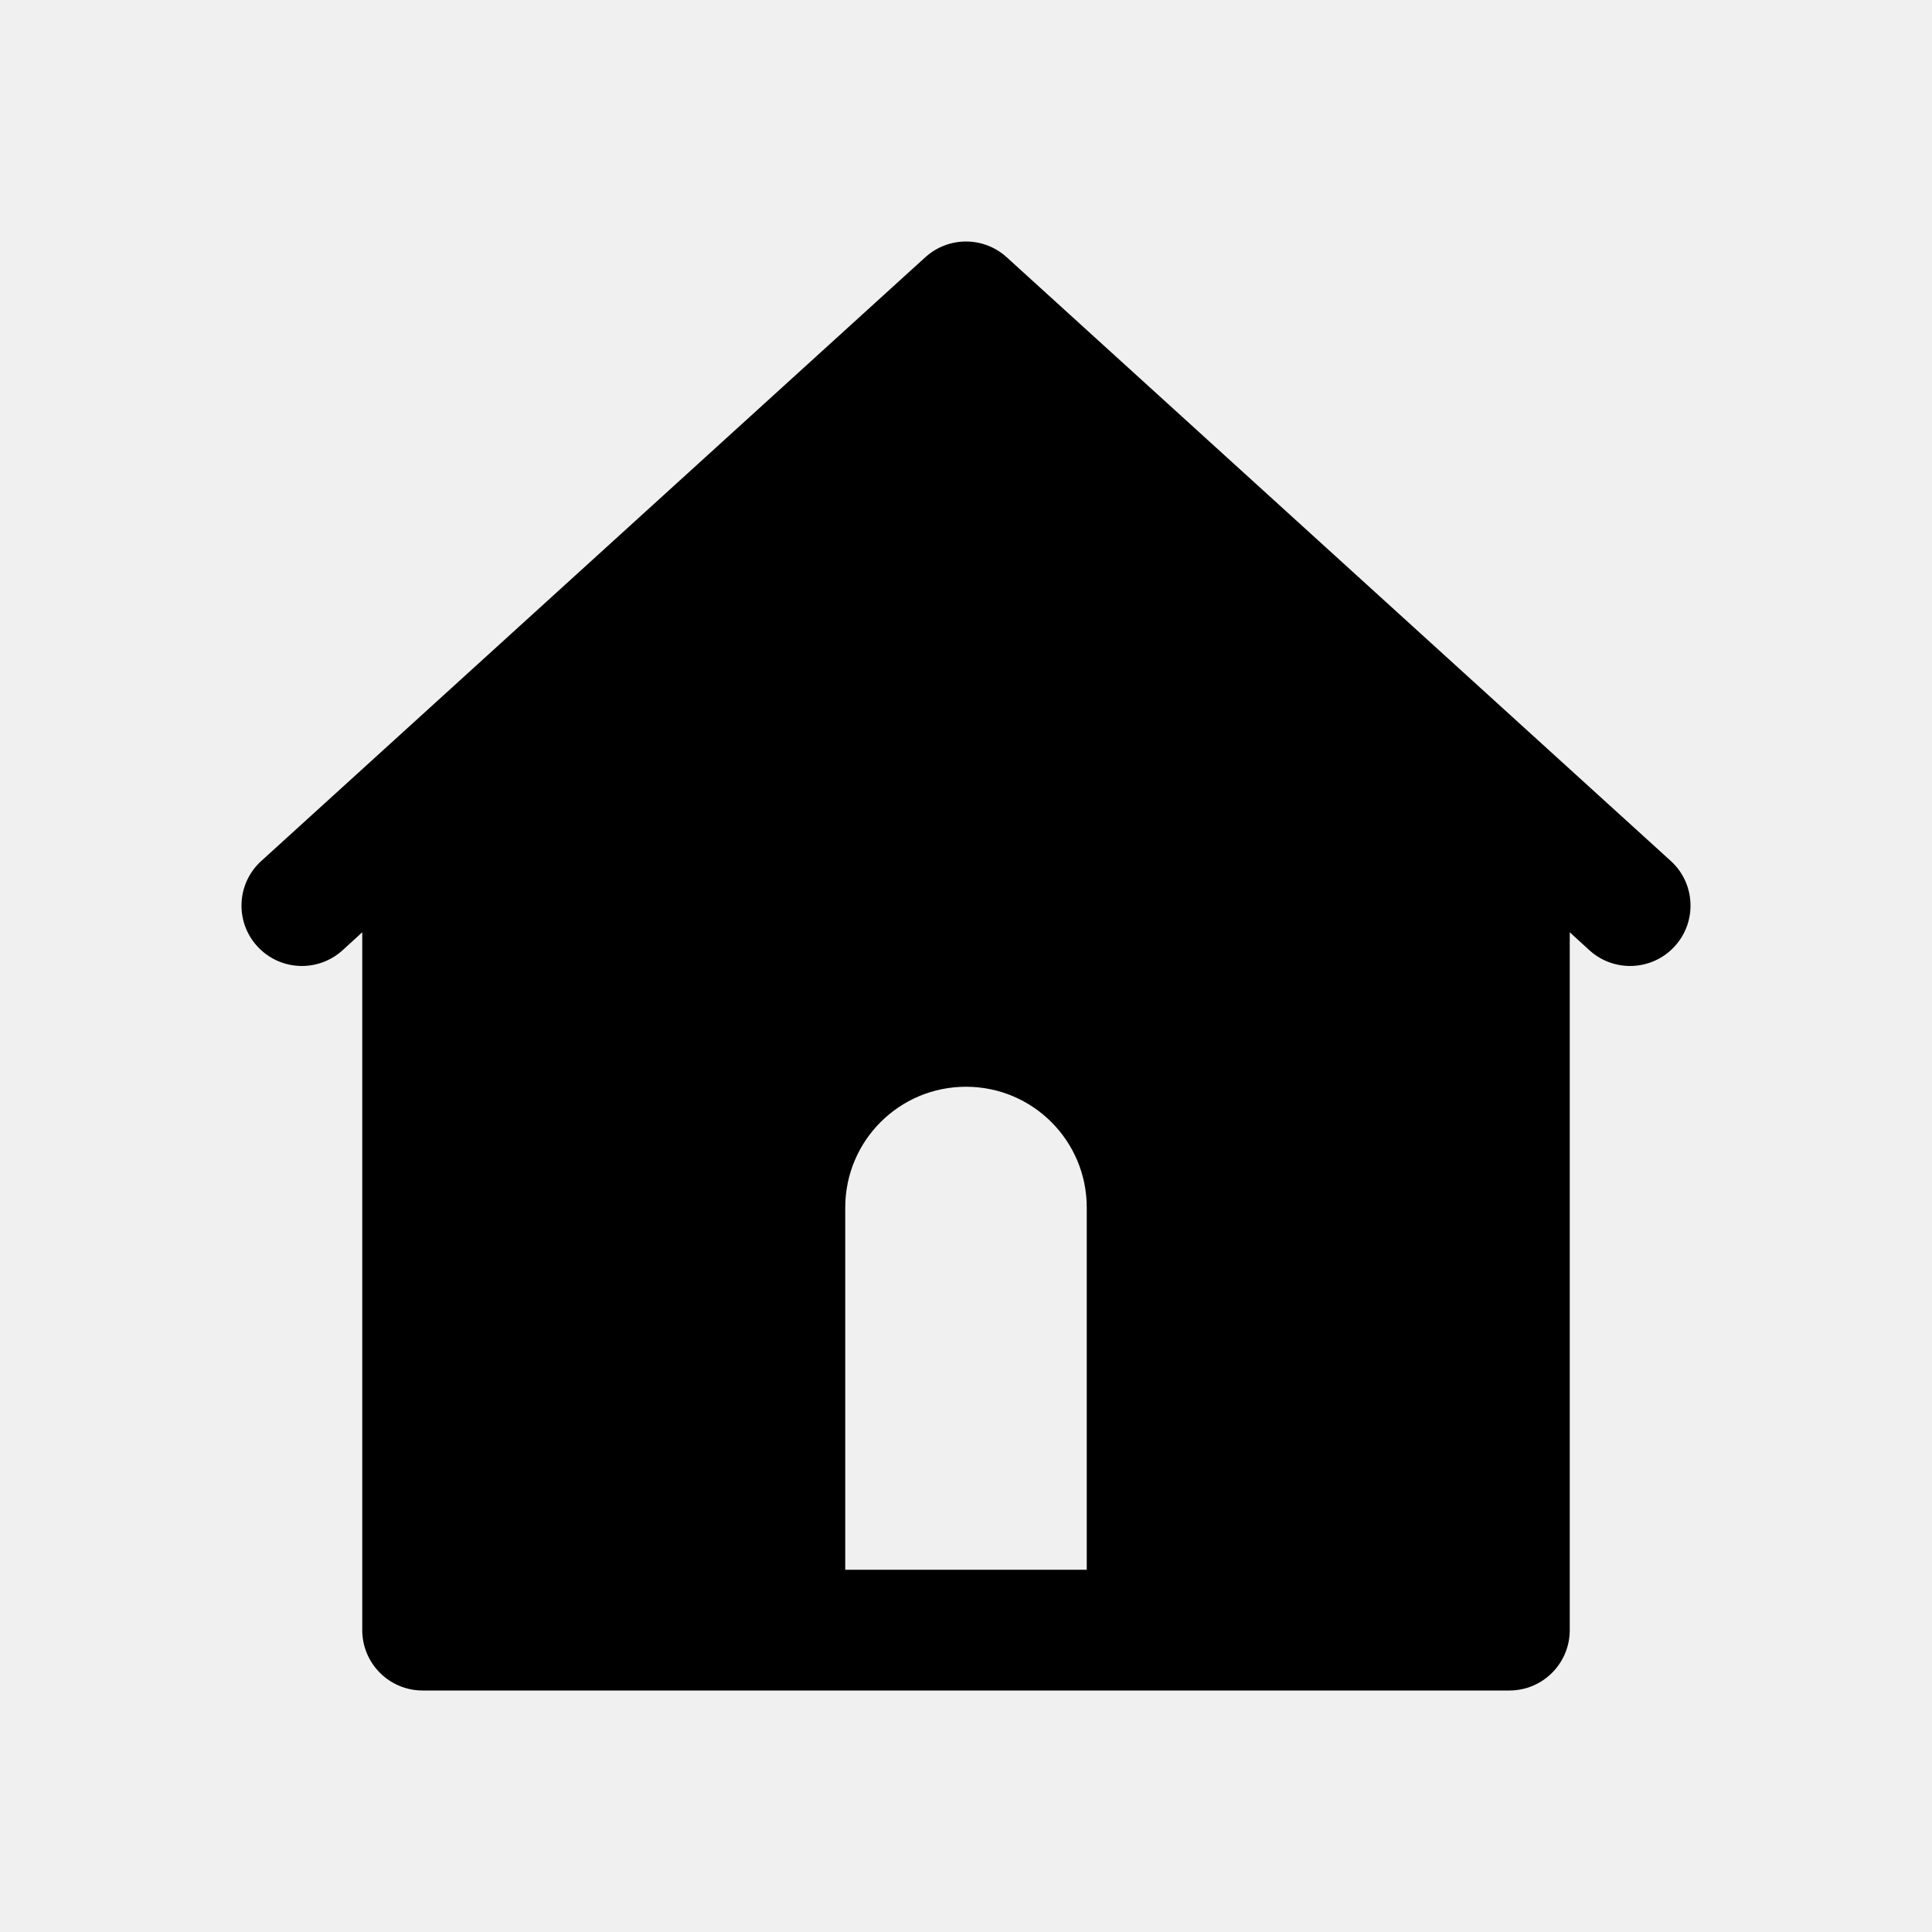
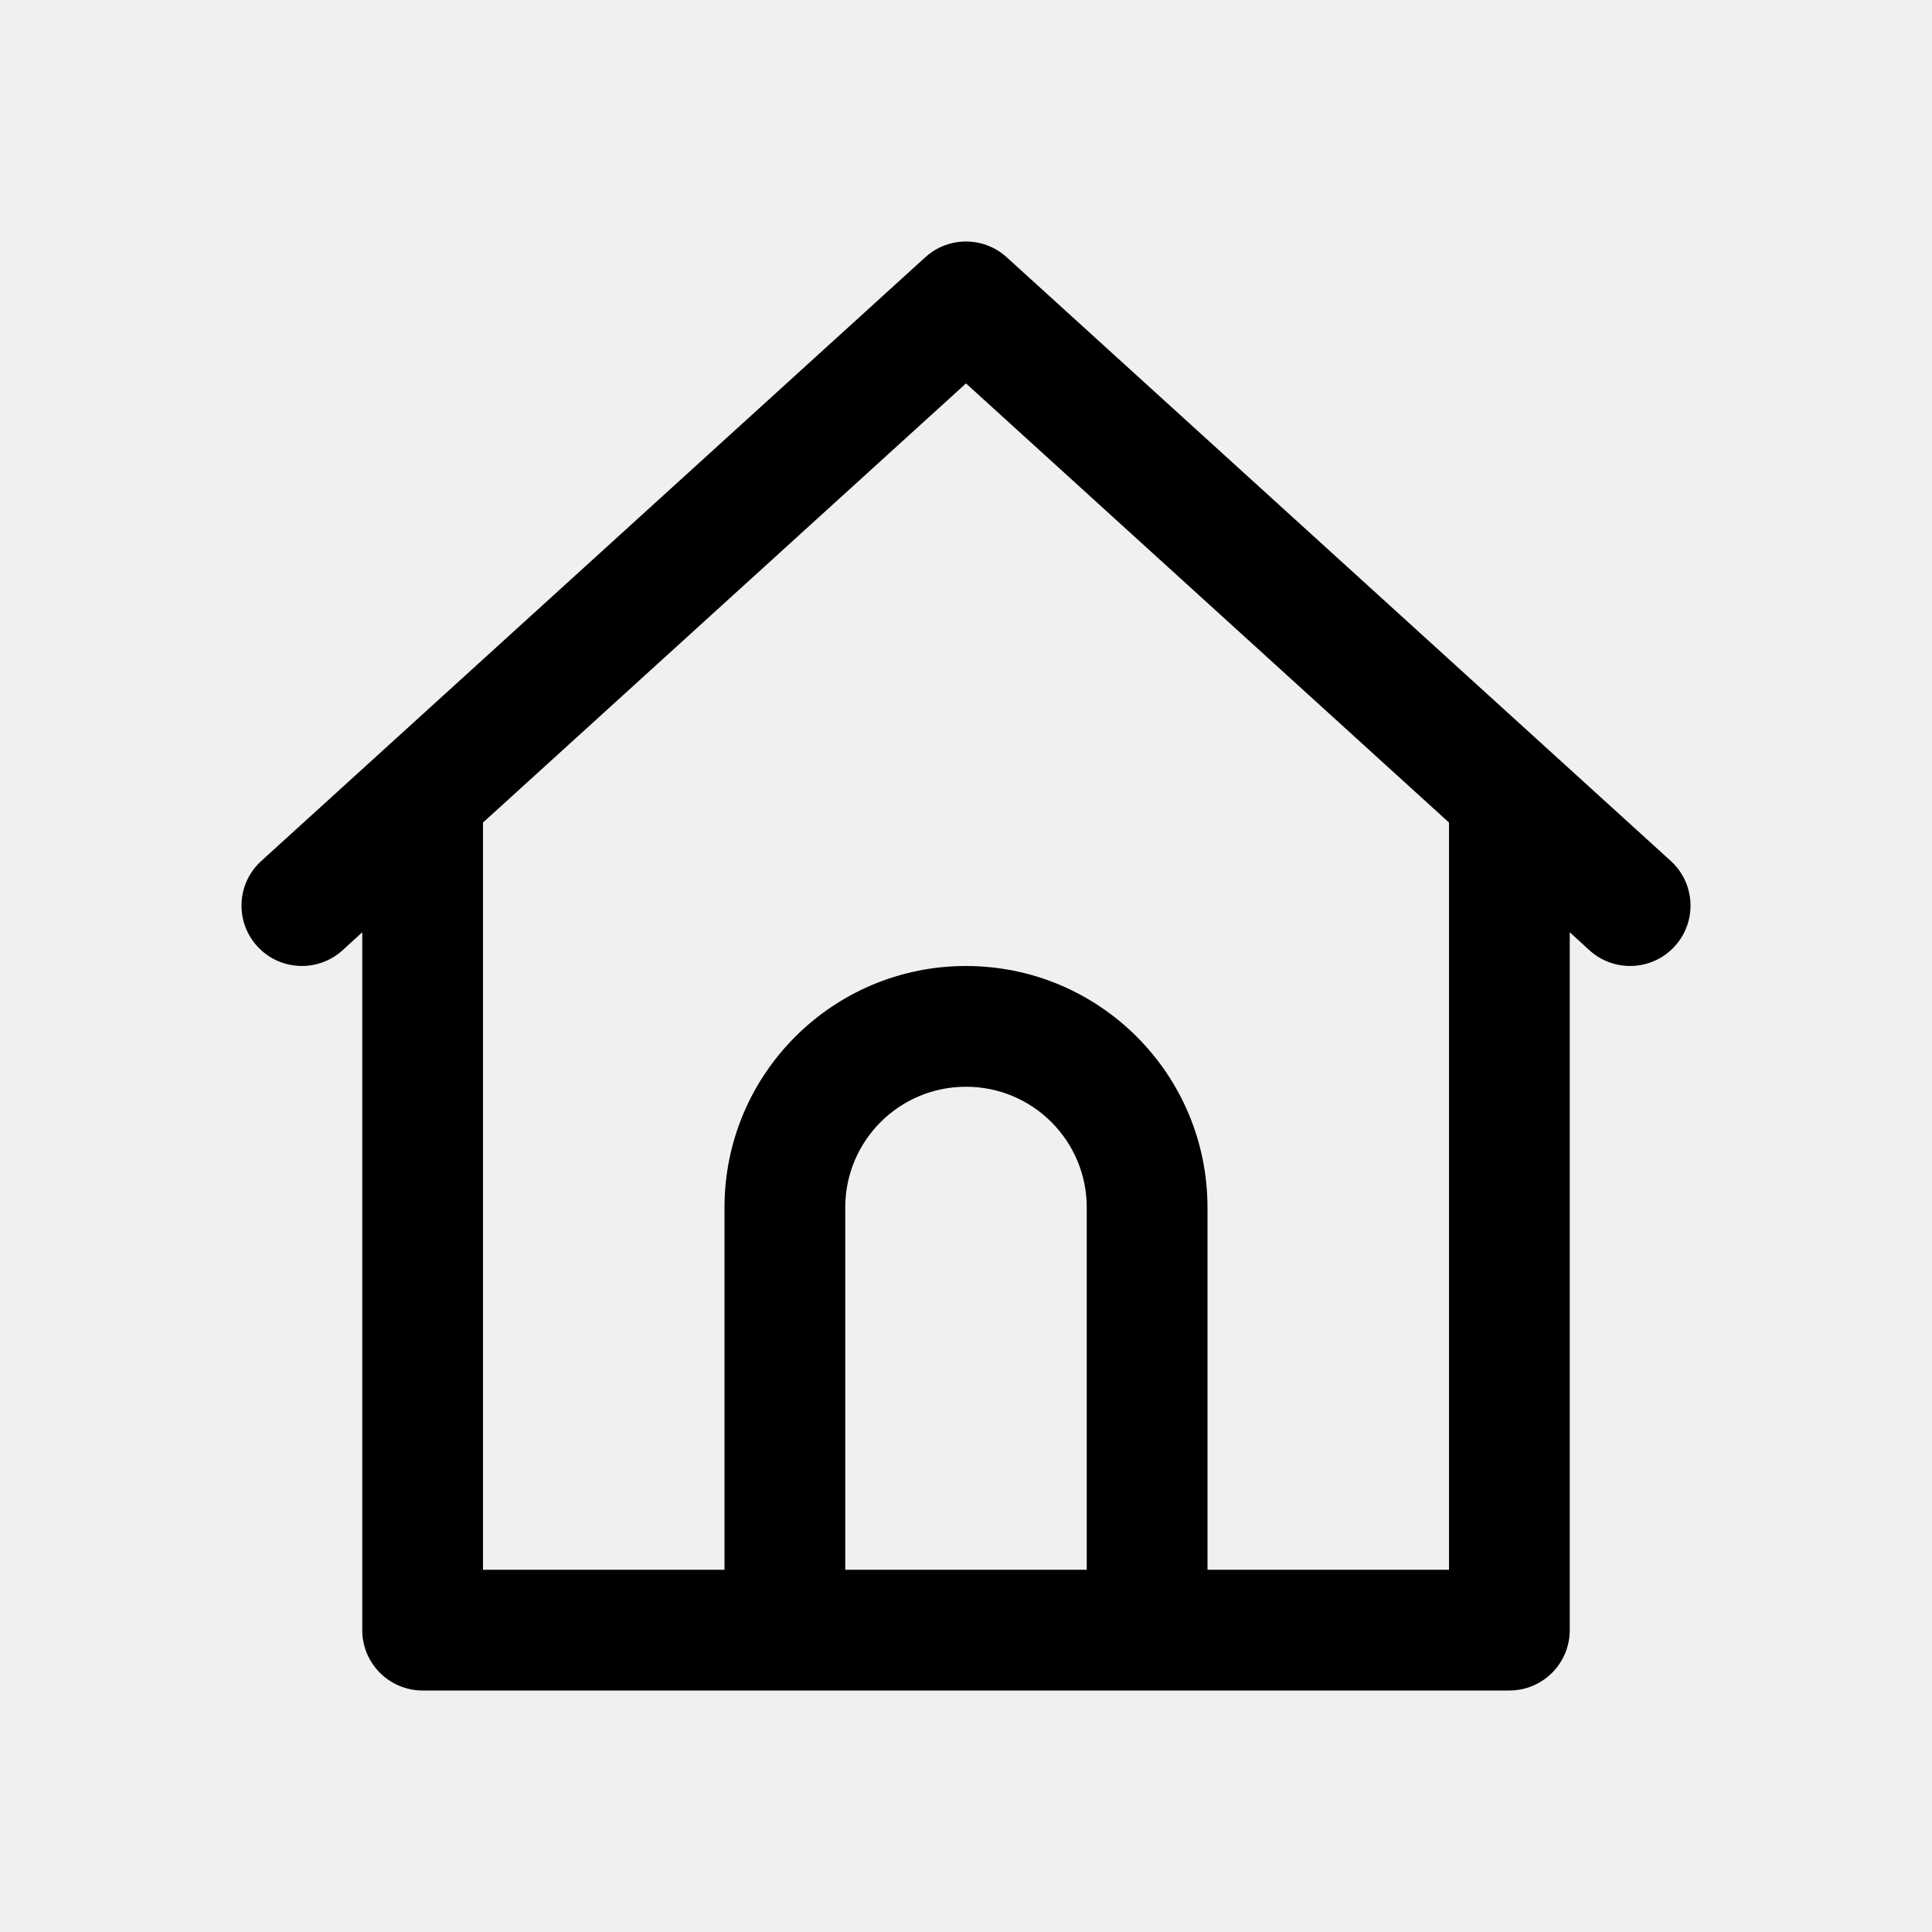
<svg xmlns="http://www.w3.org/2000/svg" width="24" height="24" viewBox="0 0 24 24" fill="none">
  <g clip-path="url(#clip0)">
-     <path d="M20.755 10.695L12.583 3.266L12.505 3.195C12.451 3.146 12.392 3.106 12.33 3.076C12.327 3.075 12.324 3.074 12.321 3.072C12.118 2.976 11.882 2.976 11.679 3.072C11.676 3.073 11.673 3.074 11.67 3.076C11.608 3.106 11.549 3.146 11.495 3.195L11.418 3.265L3.246 10.695C2.939 10.973 2.916 11.448 3.195 11.754C3.474 12.061 3.948 12.083 4.255 11.805L4.5 11.581V20.25C4.5 20.664 4.836 21 5.25 21H9H15H18.75C19.164 21 19.5 20.664 19.5 20.25V11.581L19.745 11.805C20.052 12.083 20.526 12.061 20.805 11.754C21.084 11.448 21.061 10.973 20.755 10.695ZM10.5 19.5V15C10.5 14.171 11.171 13.5 12 13.5C12.829 13.5 13.5 14.171 13.5 15V19.5H10.5Z" fill="#000" />
+     <path d="M20.755 10.695L12.583 3.266L12.505 3.195C12.451 3.146 12.392 3.106 12.33 3.076C12.327 3.075 12.324 3.074 12.321 3.072C12.118 2.976 11.882 2.976 11.679 3.072C11.676 3.073 11.673 3.074 11.67 3.076C11.608 3.106 11.549 3.146 11.495 3.195L11.418 3.265L3.246 10.695C2.939 10.973 2.916 11.448 3.195 11.754C3.474 12.061 3.948 12.083 4.255 11.805L4.5 11.581V20.25C4.5 20.664 4.836 21 5.25 21H9H15H18.75C19.164 21 19.5 20.664 19.5 20.25V11.581L19.745 11.805C20.052 12.083 20.526 12.061 20.805 11.754C21.084 11.448 21.061 10.973 20.755 10.695ZM10.5 19.5V15C10.5 14.171 11.171 13.5 12 13.5C12.829 13.5 13.5 14.171 13.5 15V19.5H10.5ZM18 19.5H15V15C15 13.343 13.657 12 12 12C10.343 12 9 13.343 9 15V19.5H6V10.218L12 4.763L18 10.218V19.5Z" fill="#000" />
  </g>
  <defs>
    <clipPath id="clip0">
      <rect width="24" height="24" fill="white" />
    </clipPath>
  </defs>
</svg>
